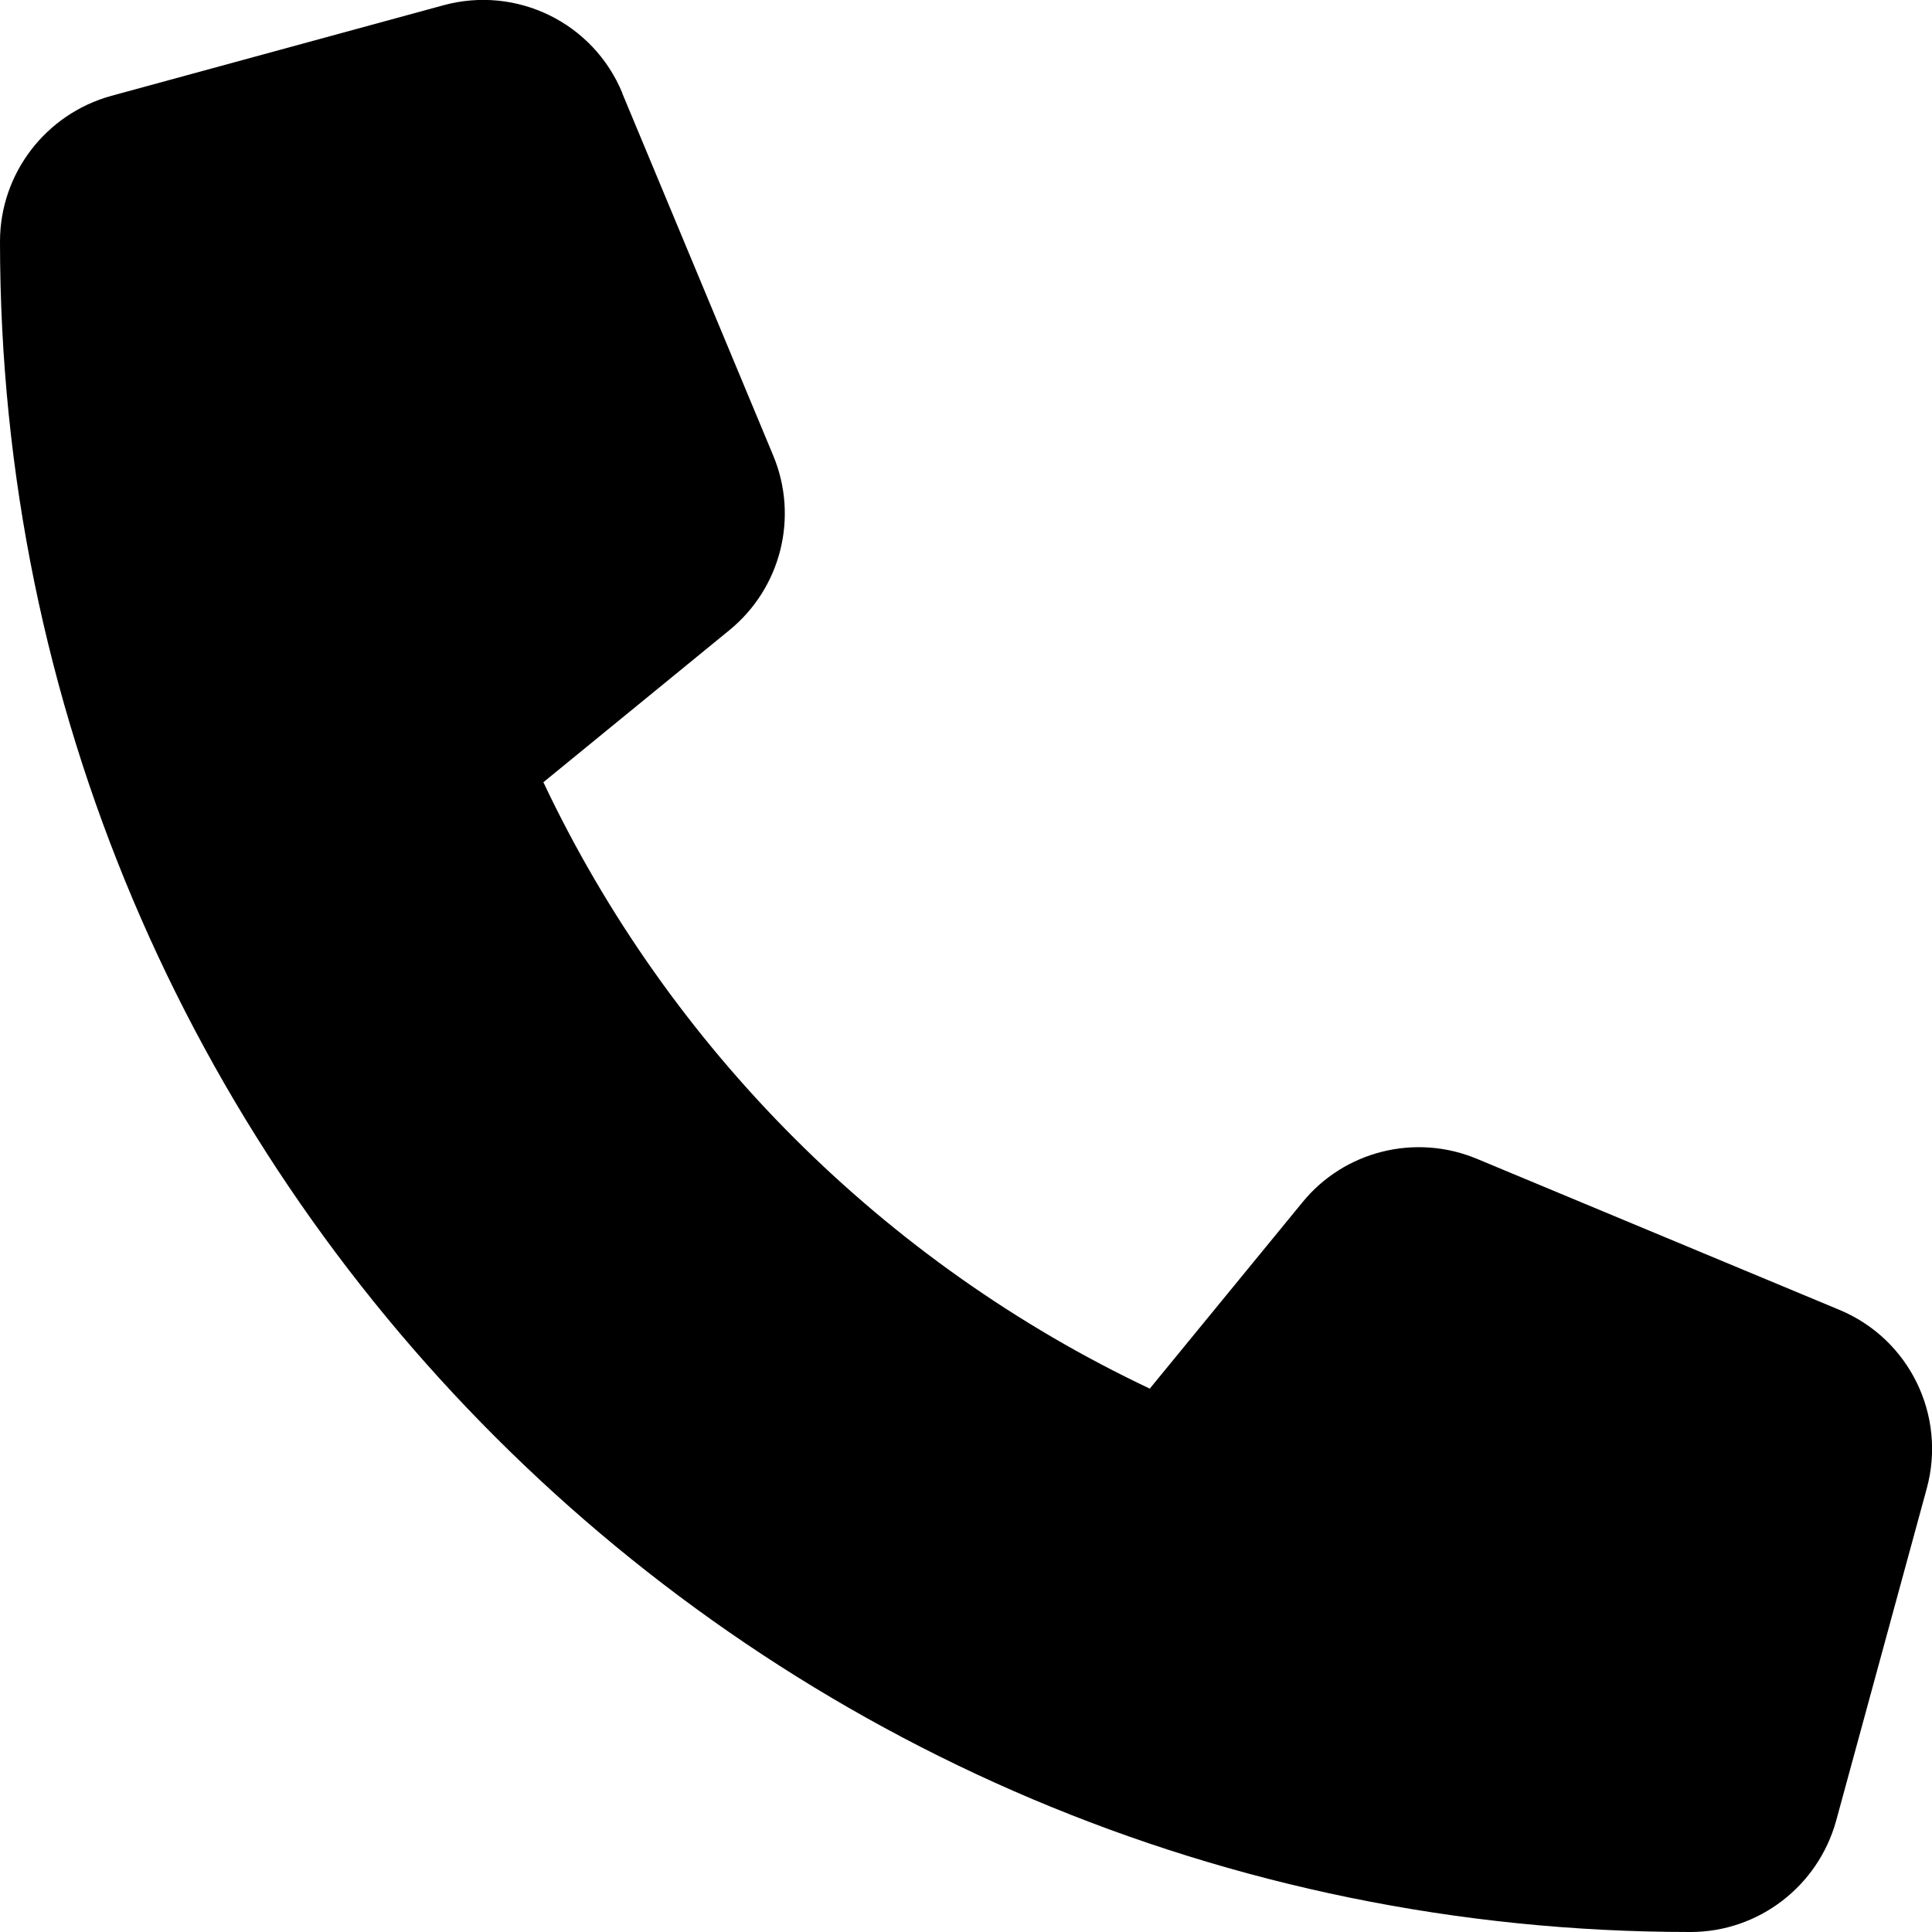
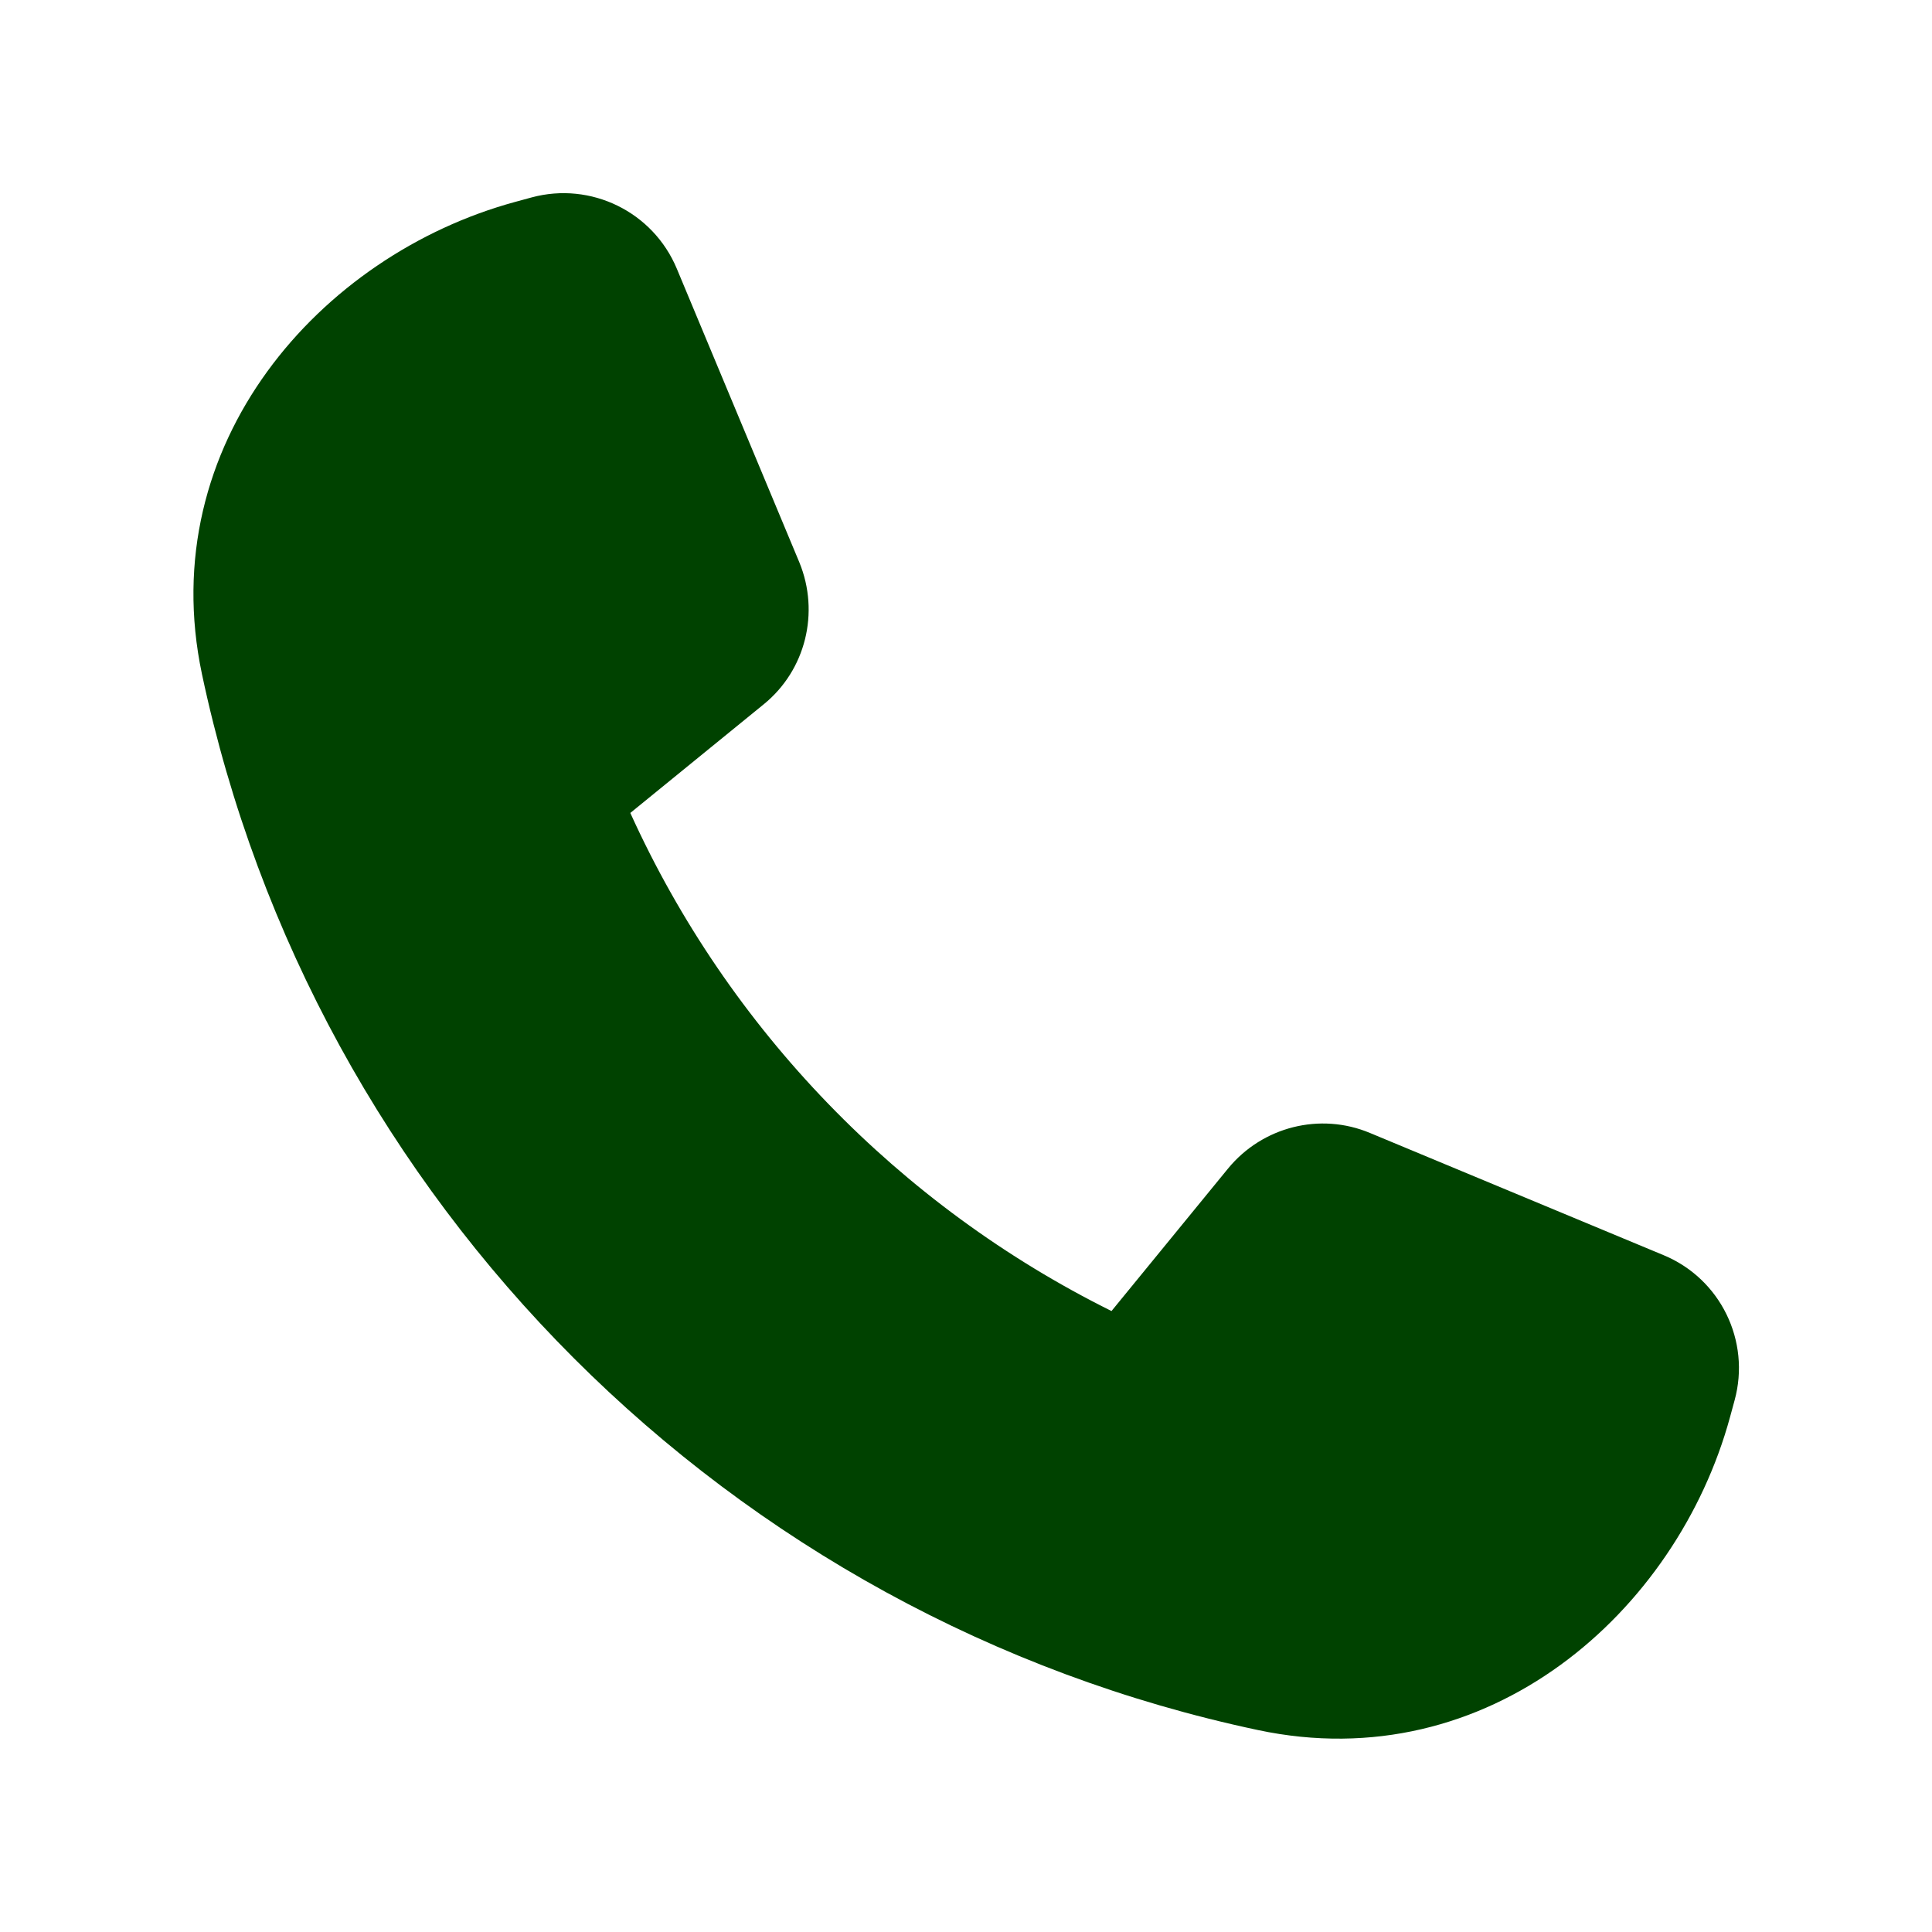
- <svg xmlns="http://www.w3.org/2000/svg" viewBox="0 0 512 512">
-   <path d="M164.9 24.6c-7.7-18.6-28-28.5-47.4-23.2l-88 24C12.1 30.2 0 46 0 64C0 311.4 200.6 512 448 512c18 0 33.8-12.1 38.6-29.5l24-88c5.3-19.4-4.6-39.7-23.2-47.4l-96-40c-16.3-6.8-35.2-2.1-46.3 11.6L304.7 368C234.3 334.7 177.3 277.7 144 207.3L193.3 167c13.7-11.2 18.4-30 11.6-46.3l-40-96z" />
+ <svg xmlns="http://www.w3.org/2000/svg" viewBox="0 0 640 640">
+   <path fill="#004200" d="M224.2 89C216.3 70.1 195.7 60.1 176.1 65.4L170.6 66.9C106 84.5 50.8 147.1 66.9 223.3C104 398.3 241.7 536 416.7 573.1C493 589.3 555.5 534 573.1 469.4L574.6 463.9C580 444.2 569.9 423.6 551.1 415.8L453.8 375.3C437.3 368.4 418.2 373.2 406.8 387.1L368.2 434.3C297.9 399.4 241.3 341 208.8 269.3L253 233.3C266.9 222 271.6 202.9 264.8 186.3L224.2 89z" />
</svg>
